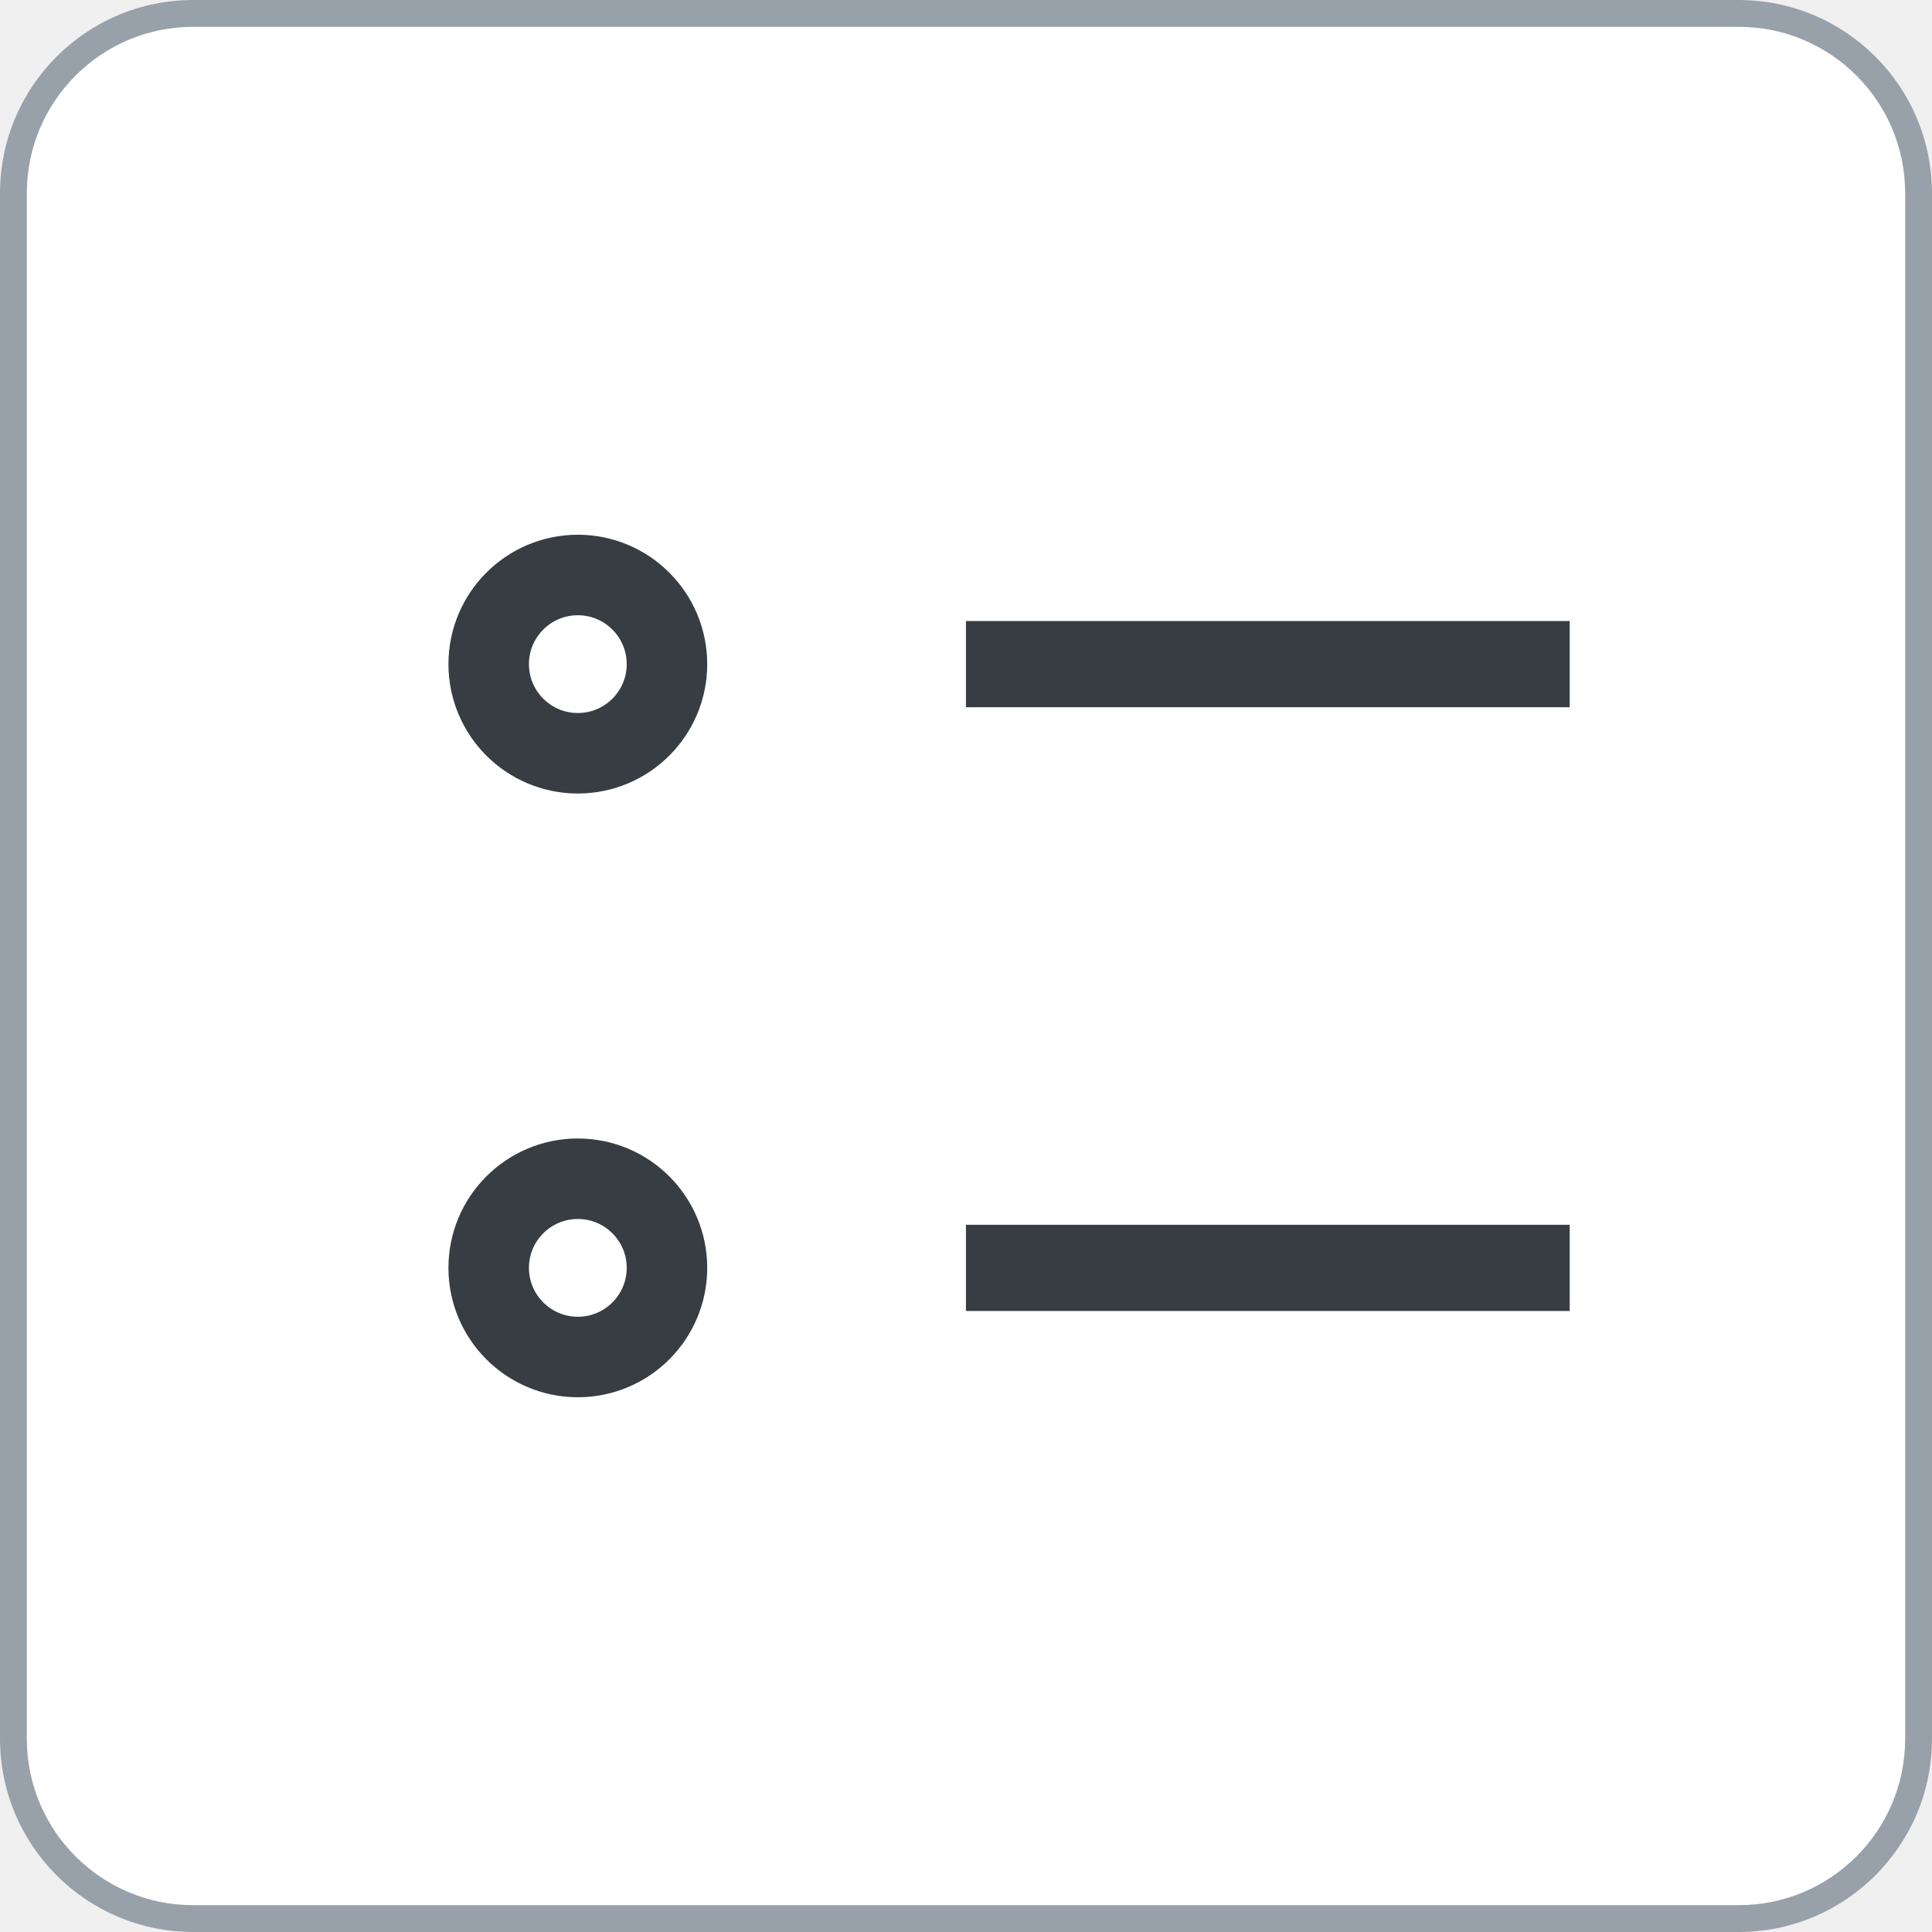
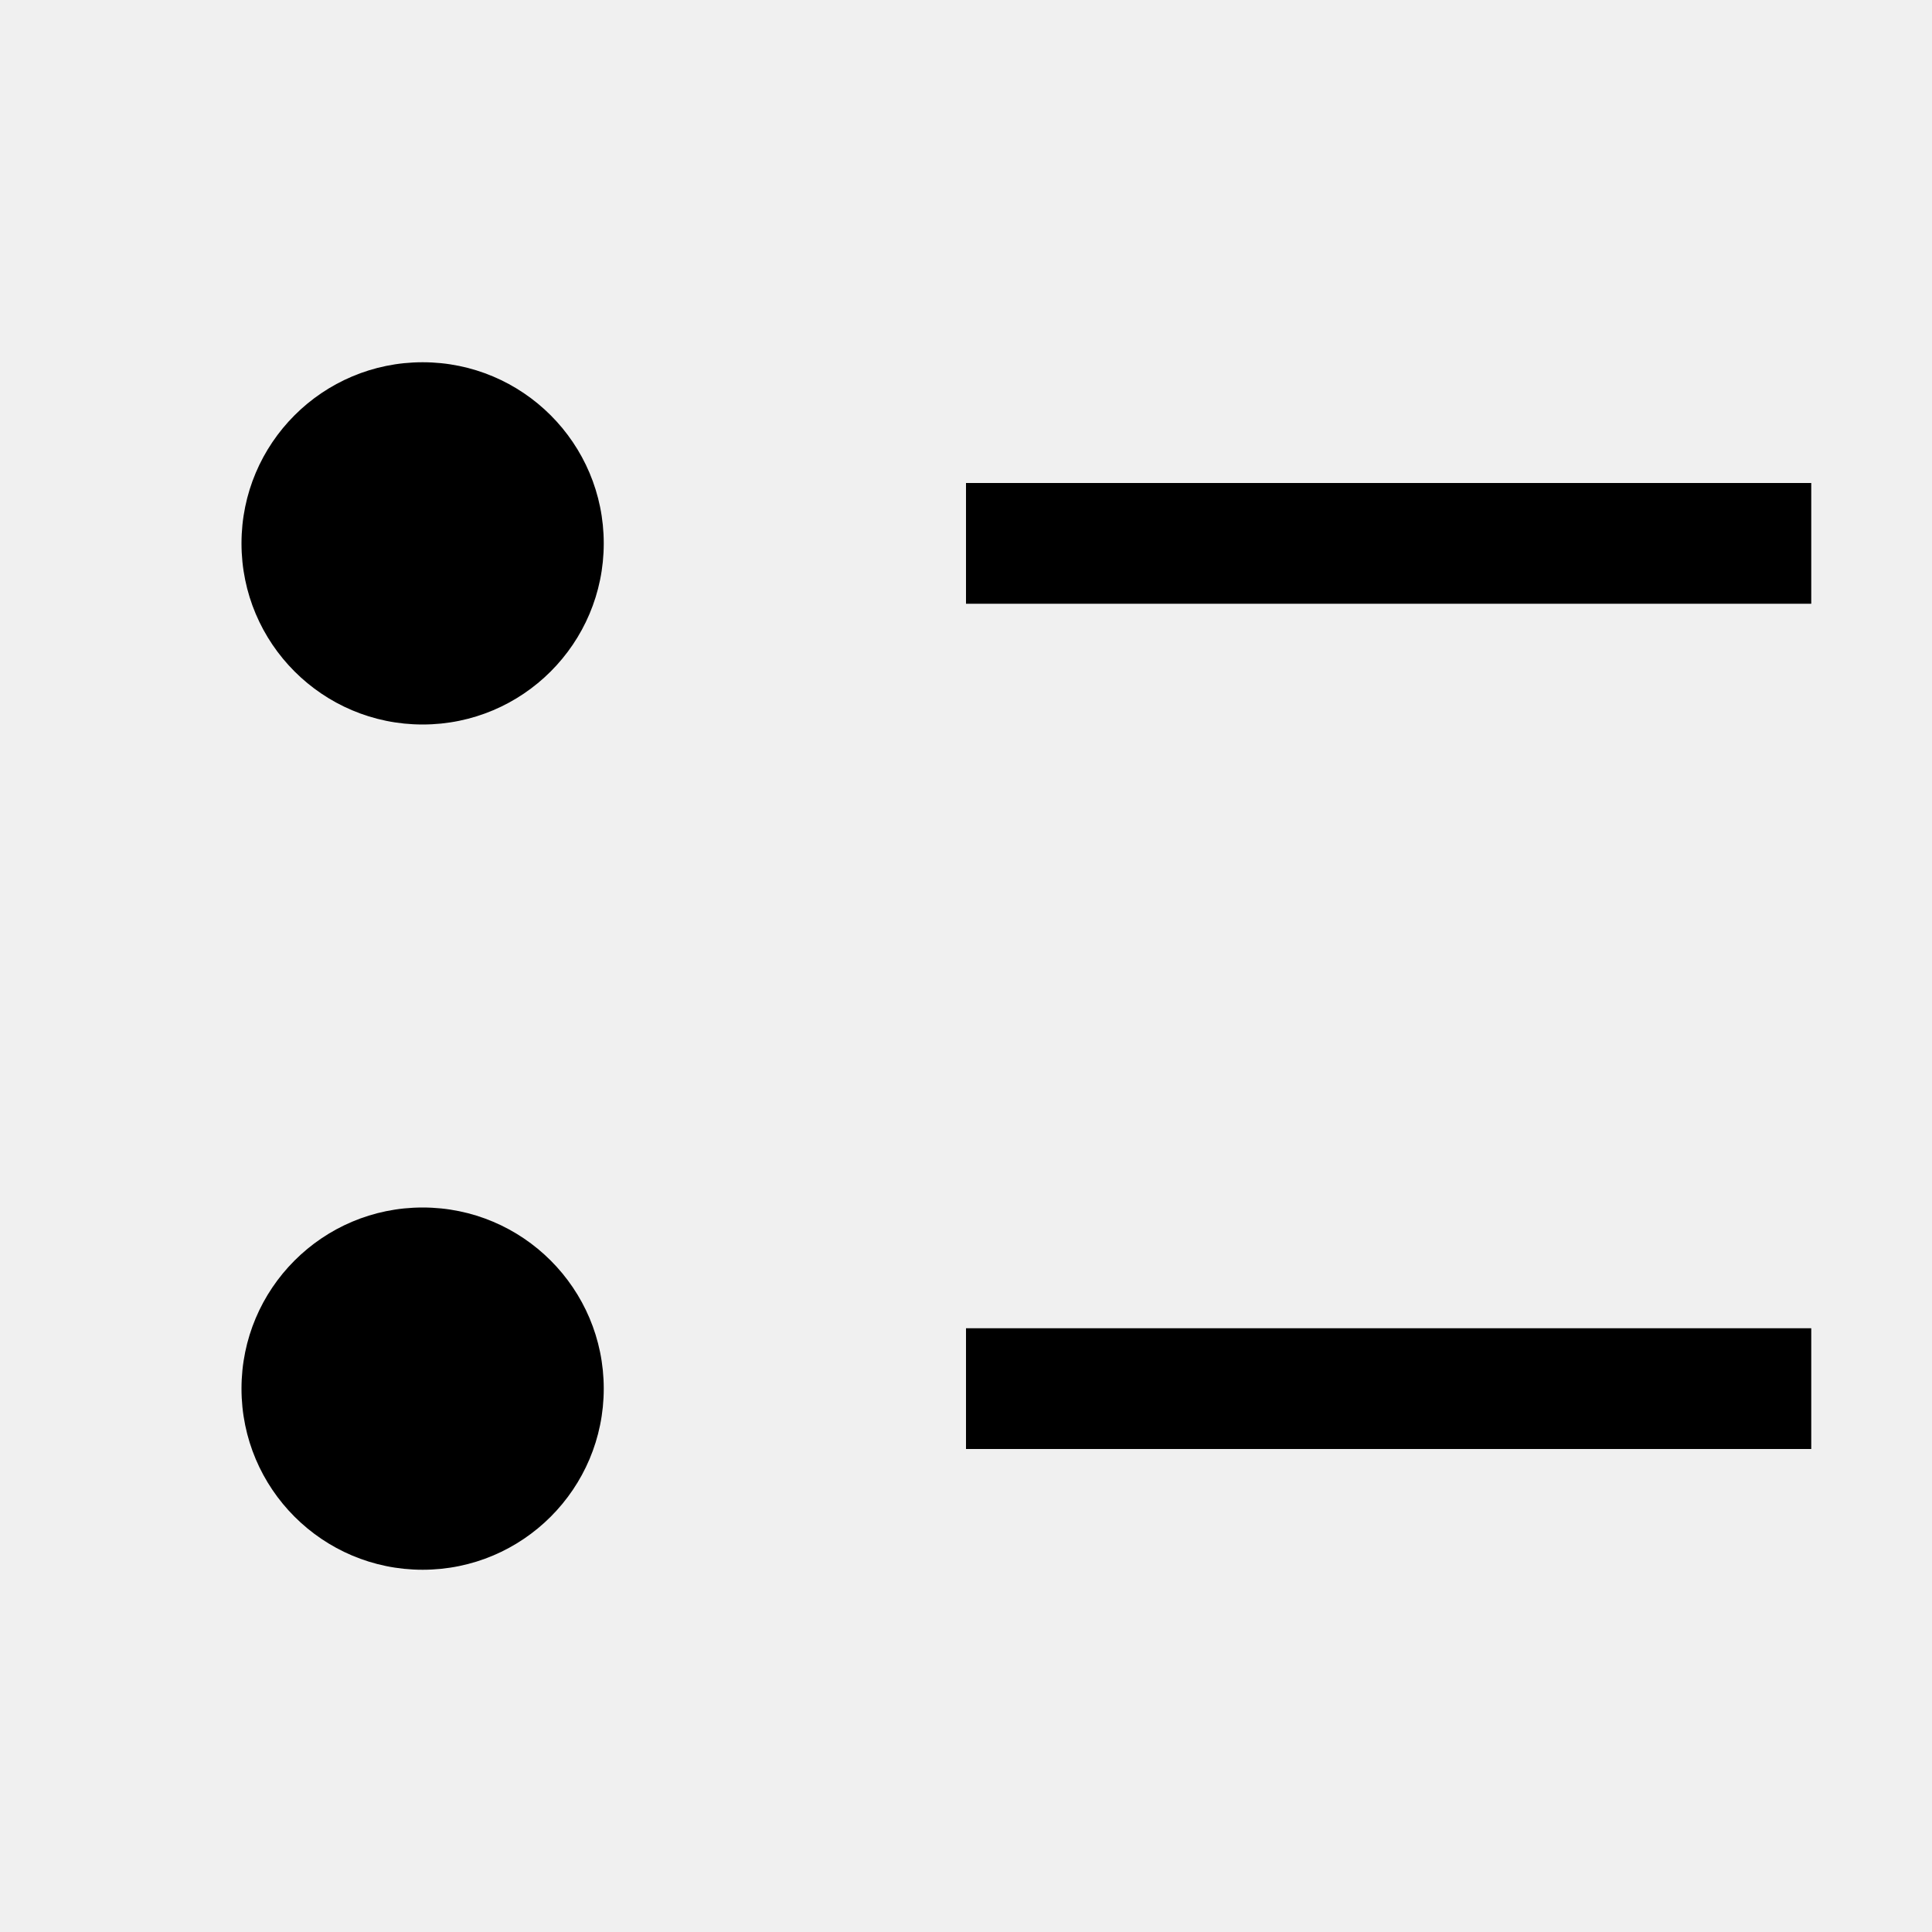
- <svg xmlns="http://www.w3.org/2000/svg" width="36" height="36" viewBox="0 0 36 36" fill="none">
-   <mask id="path-1-inside-1_10712_2701" fill="white">
-     <path d="M0 3.6C0 1.612 1.612 0 3.6 0H32.4C34.388 0 36 1.612 36 3.6V32.4C36 34.388 34.388 36 32.4 36H3.6C1.612 36 0 34.388 0 32.4V3.6Z" />
-   </mask>
-   <path d="M0 3.6C0 1.612 1.612 0 3.6 0H32.4C34.388 0 36 1.612 36 3.6V32.4C36 34.388 34.388 36 32.4 36H3.6C1.612 36 0 34.388 0 32.4V3.6Z" fill="white" />
-   <path d="M3.6 0V0.5H32.4V0V-0.5H3.6V0ZM36 3.6H35.5V32.4H36H36.5V3.6H36ZM32.4 36V35.5H3.6V36V36.5H32.4V36ZM0 32.4H0.5V3.6H0H-0.5V32.4H0ZM3.6 36V35.5C1.888 35.5 0.5 34.112 0.5 32.4H0H-0.5C-0.5 34.664 1.336 36.5 3.6 36.5V36ZM36 32.4H35.5C35.5 34.112 34.112 35.5 32.4 35.5V36V36.5C34.664 36.5 36.5 34.664 36.5 32.4H36ZM32.4 0V0.5C34.112 0.5 35.5 1.888 35.5 3.6H36H36.5C36.5 1.336 34.664 -0.5 32.4 -0.5V0ZM3.6 0V-0.5C1.336 -0.5 -0.5 1.336 -0.5 3.6H0H0.5C0.5 1.888 1.888 0.5 3.6 0.5V0Z" fill="#98A1AA" mask="url(#path-1-inside-1_10712_2701)" />
-   <path d="M10.768 21.964C11.685 21.965 12.428 22.708 12.428 23.625C12.428 24.542 11.684 25.285 10.768 25.286C9.851 25.286 9.107 24.543 9.106 23.625C9.106 22.708 9.85 21.964 10.768 21.964ZM28.499 23.572V23.678H18.749V23.572H28.499ZM10.768 10.714C11.685 10.715 12.428 11.458 12.428 12.376C12.428 13.292 11.684 14.035 10.768 14.036C9.851 14.036 9.107 13.293 9.106 12.376C9.106 11.458 9.85 10.714 10.768 10.714ZM28.499 12.322V12.428H18.749V12.322H28.499Z" stroke="#373D43" stroke-width="1.5" />
+ <svg xmlns="http://www.w3.org/2000/svg" width="32" height="32" viewBox="0 0 32 32" fill="none">
+   <path d="M7 12C8.657 12 10 10.657 10 9C10 7.343 8.657 6 7 6C5.343 6 4 7.343 4 9C4 10.657 5.343 12 7 12Z" fill="black" />
+   <path d="M7 26C8.657 26 10 24.657 10 23C10 21.343 8.657 20 7 20C5.343 20 4 21.343 4 23C4 24.657 5.343 26 7 26Z" fill="black" />
+   <path d="M16 22H30V24H16V22ZM16 8H30V10H16V8Z" fill="black" />
</svg>
